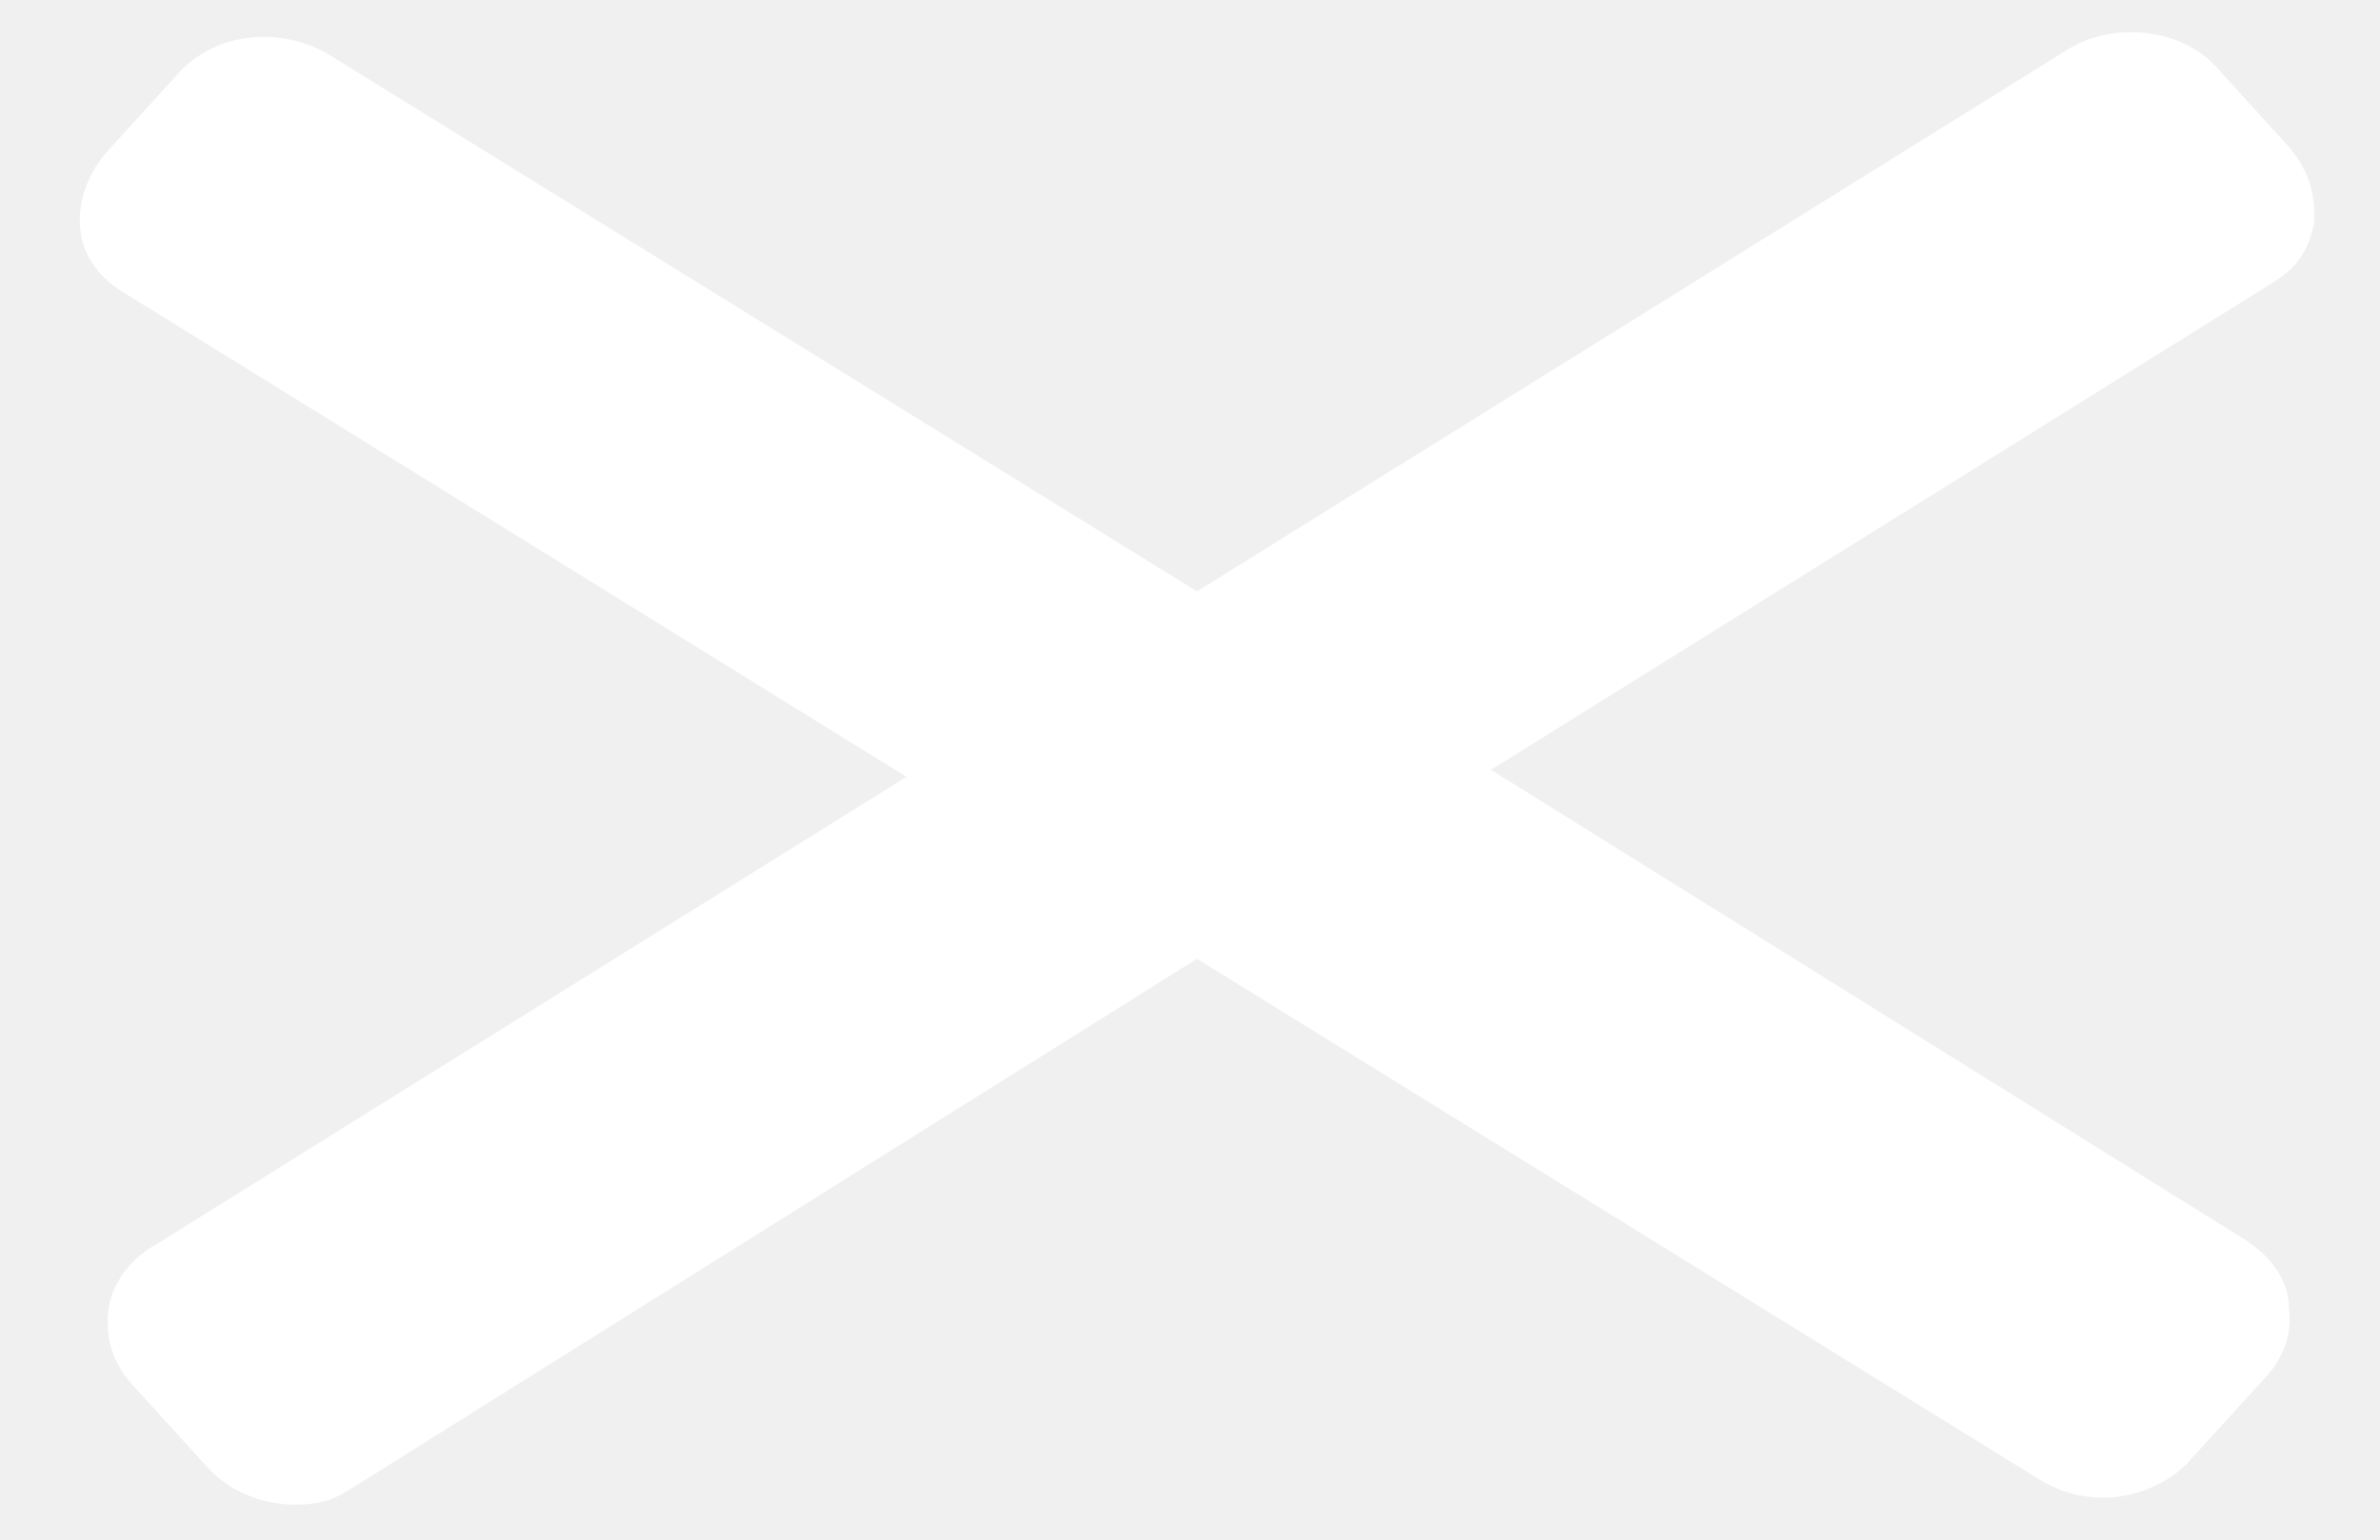
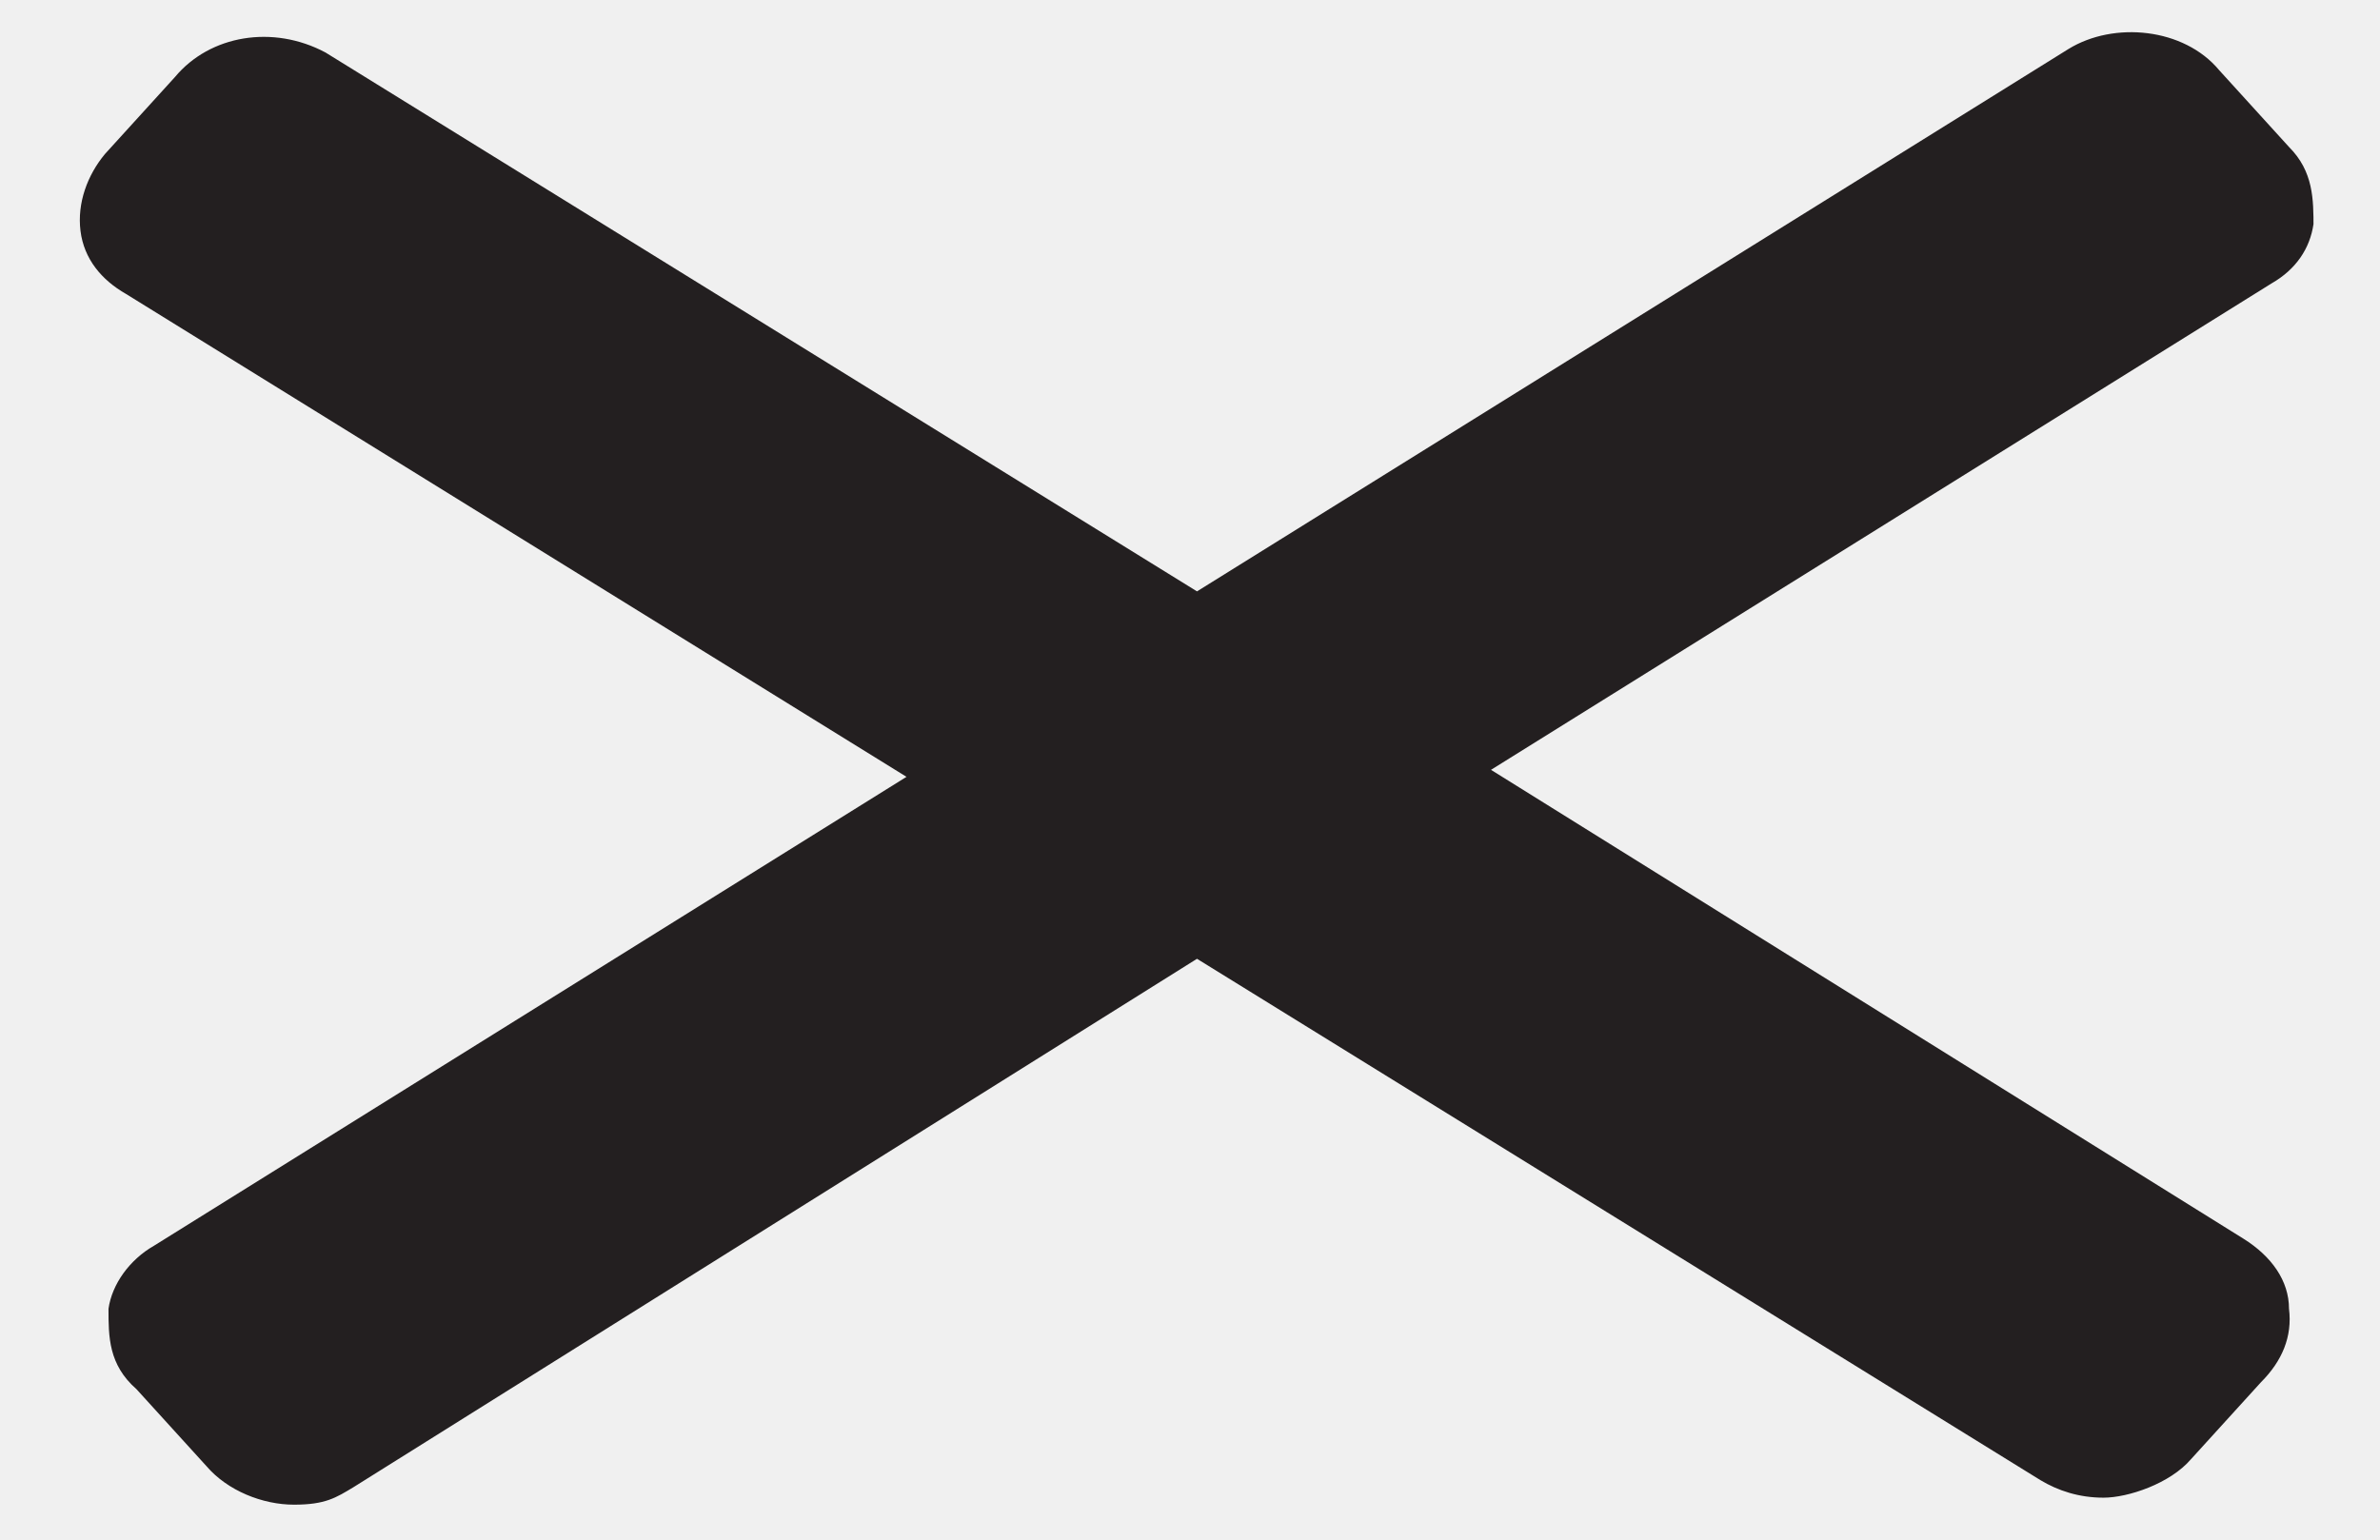
<svg xmlns="http://www.w3.org/2000/svg" version="1.1" viewBox="0 0 68 44">
  <defs>
    <style>
      .cls-1 {
-         fill: #fff;
+         fill: #231f20;
      }
    </style>
  </defs>
  <g>
    <g id="Layer_1">
-       <path class="cls-1" d="M66.1,6.5c.1-.8-.1-1.6-.7-2.3l-2-2.2c-1-1.2-3-1.4-4.3-.6l-24.9,15.5L9.3,1.5h0c-1.5-.8-3.3-.5-4.3.7l-2,2.2c-.5.6-.8,1.4-.7,2.2.1.8.6,1.4,1.3,1.8l22.3,13.8-21.5,13.4c-.7.4-1.2,1.1-1.3,1.8-.1.8.1,1.6.8,2.3l2,2.2c.6.7,1.6,1.1,2.5,1.1s1.2-.2,1.7-.5l24.1-15.1,24.1,14.9c.5.3,1.1.5,1.8.5.9,0,1.9-.4,2.5-1.1l2-2.2c.6-.6.9-1.3.8-2.1,0-.8-.5-1.5-1.3-2l-21.5-13.4,22.3-13.9c.7-.4,1.1-1,1.2-1.7Z" />
+       <g id="Layer_1-2" data-name="Layer_1">
+         <g id="Layer_1-2">
+           <path class="cls-1" d="M66.1,6.5c0-.8,0-1.6-.7-2.3l-2-2.2c-1-1.2-3-1.4-4.3-.6l-24.9,15.5L9.3,1.5h0c-1.5-.8-3.3-.5-4.3.7l-2,2.2c-.5.6-.8,1.4-.7,2.2s.6,1.4,1.3,1.8l22.3,13.8-21.5,13.4c-.7.4-1.2,1.1-1.3,1.8,0,.8,0,1.6.8,2.3l2,2.2c.6.7,1.6,1.1,2.5,1.1s1.2-.2,1.7-.5l24.1-15.1,24.1,14.9c.5.3,1.1.5,1.8.5s1.9-.4,2.5-1.1l2-2.2c.6-.6.9-1.3.8-2.1,0-.8-.5-1.5-1.3-2l-21.5-13.4,22.3-13.9c.7-.4,1.1-1,1.2-1.7h0Z" />
+         </g>
+       </g>
    </g>
  </g>
</svg>
